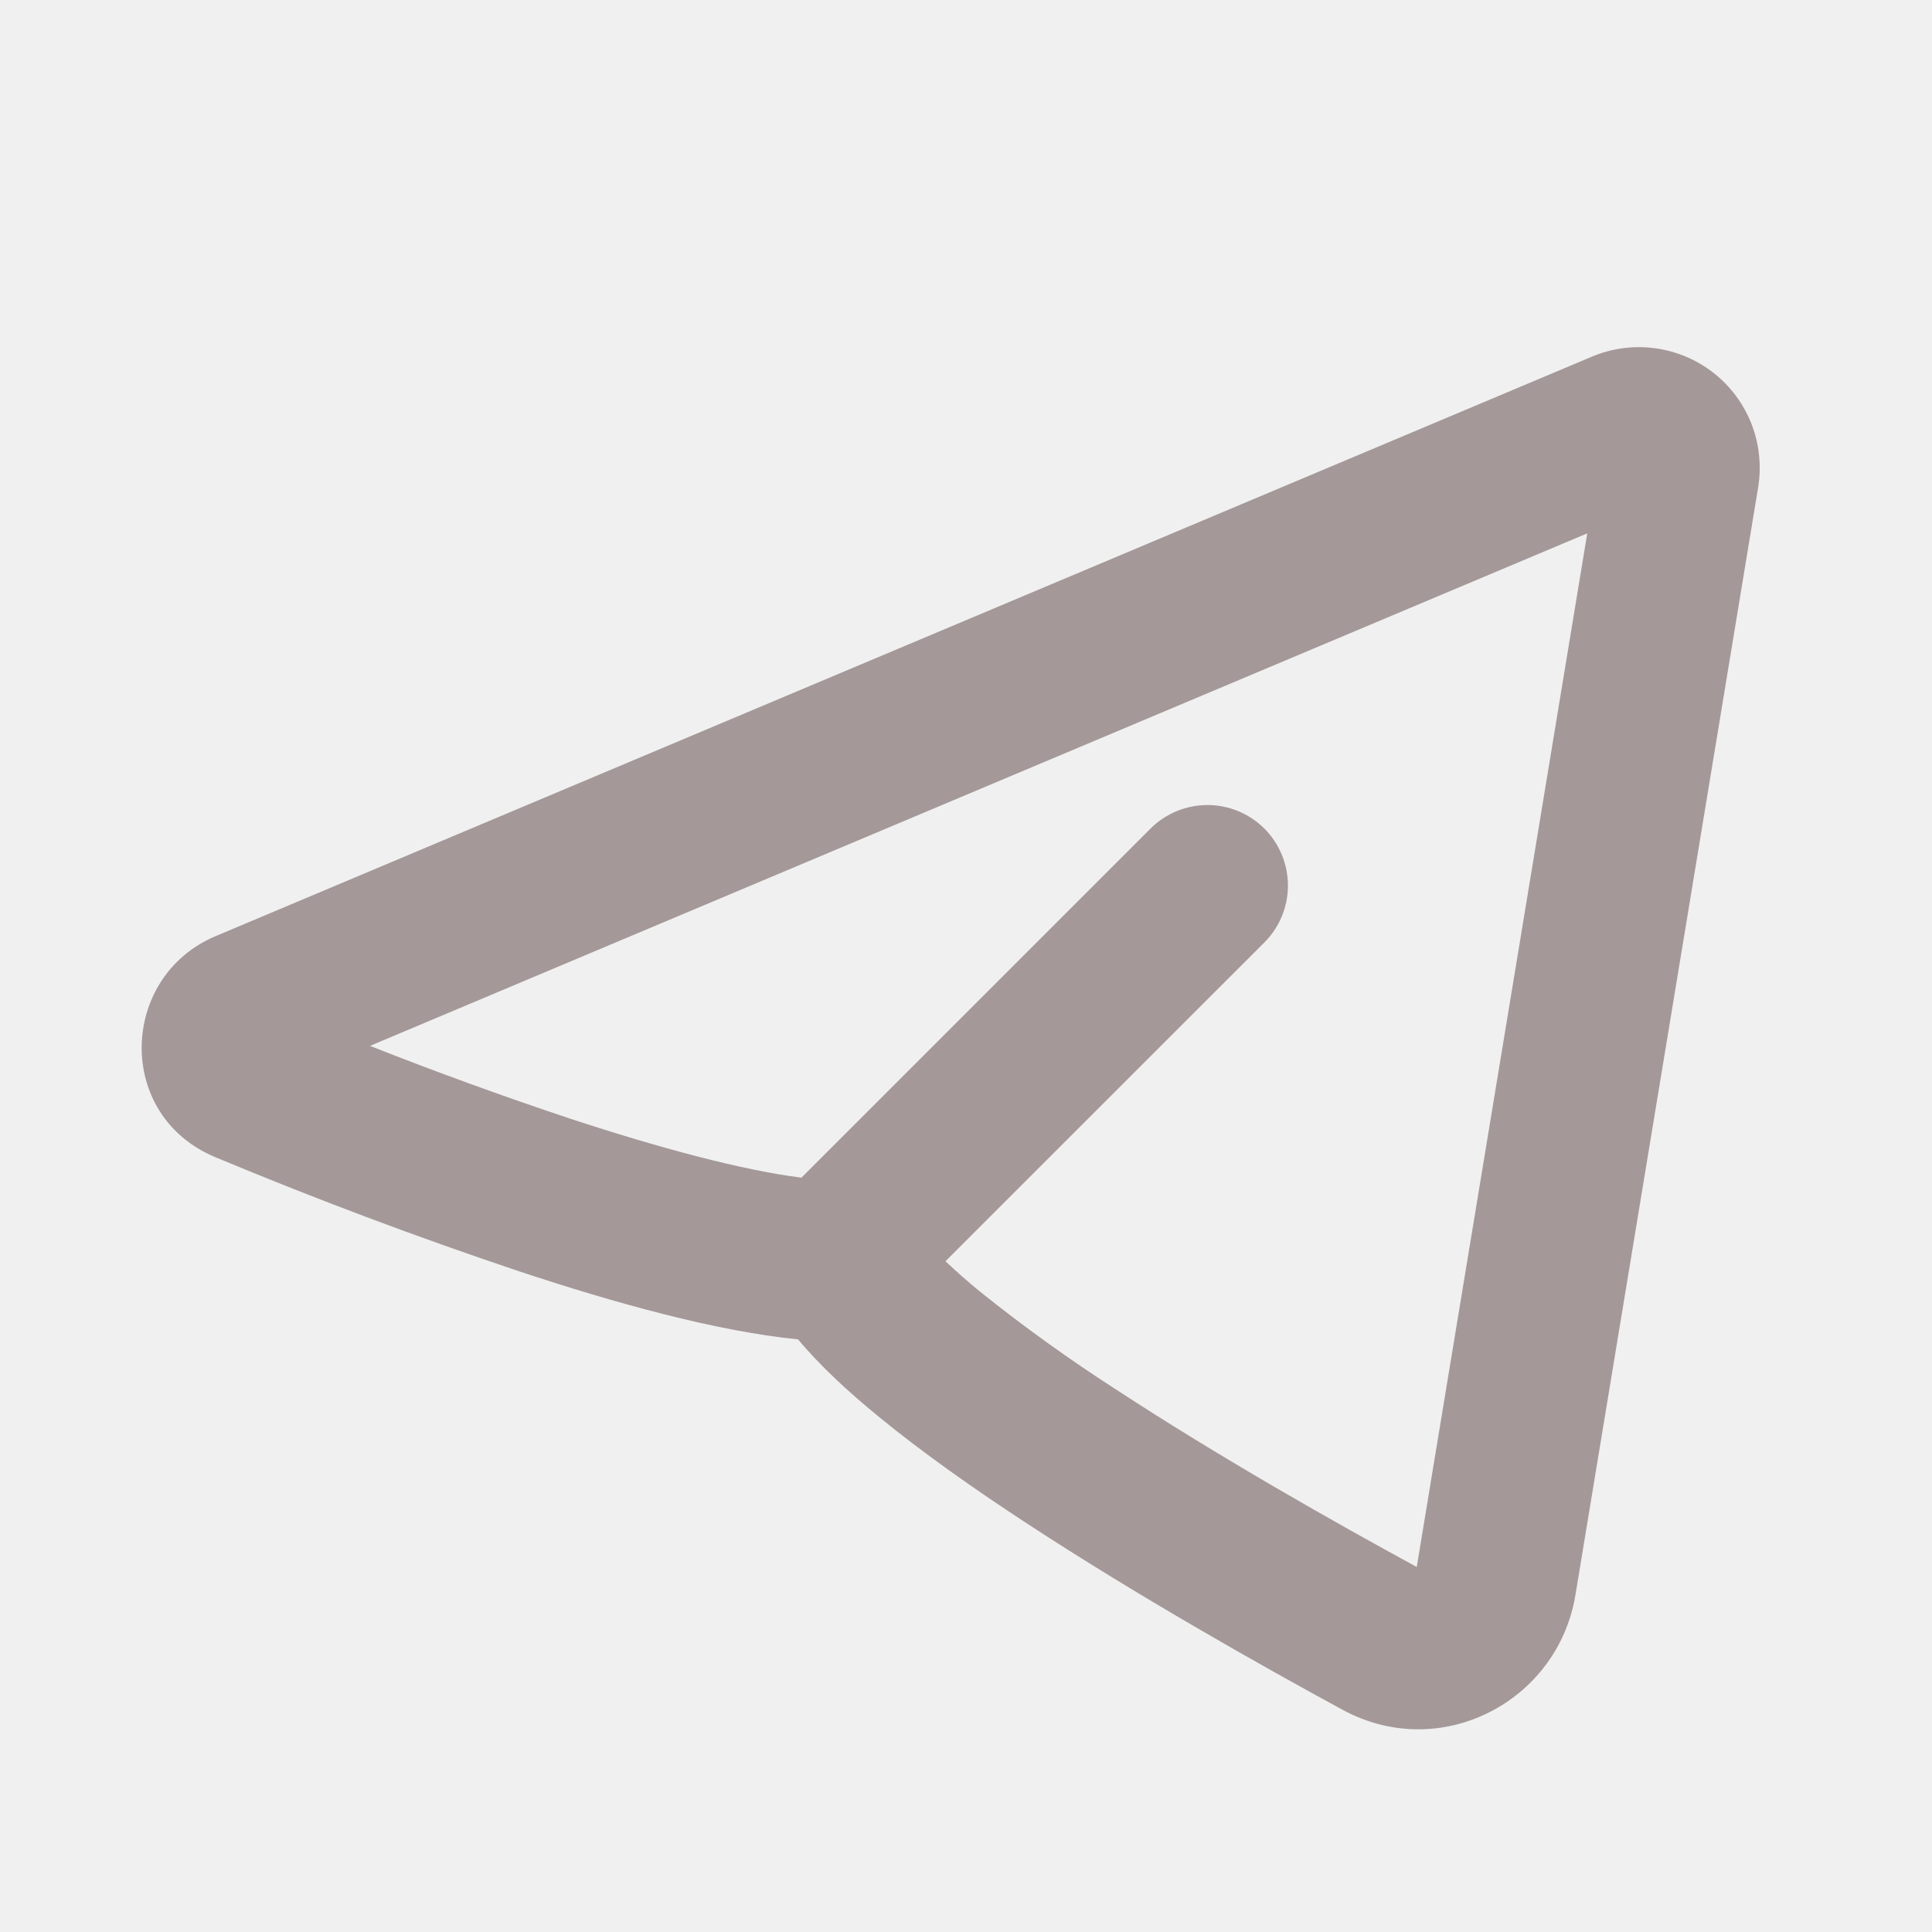
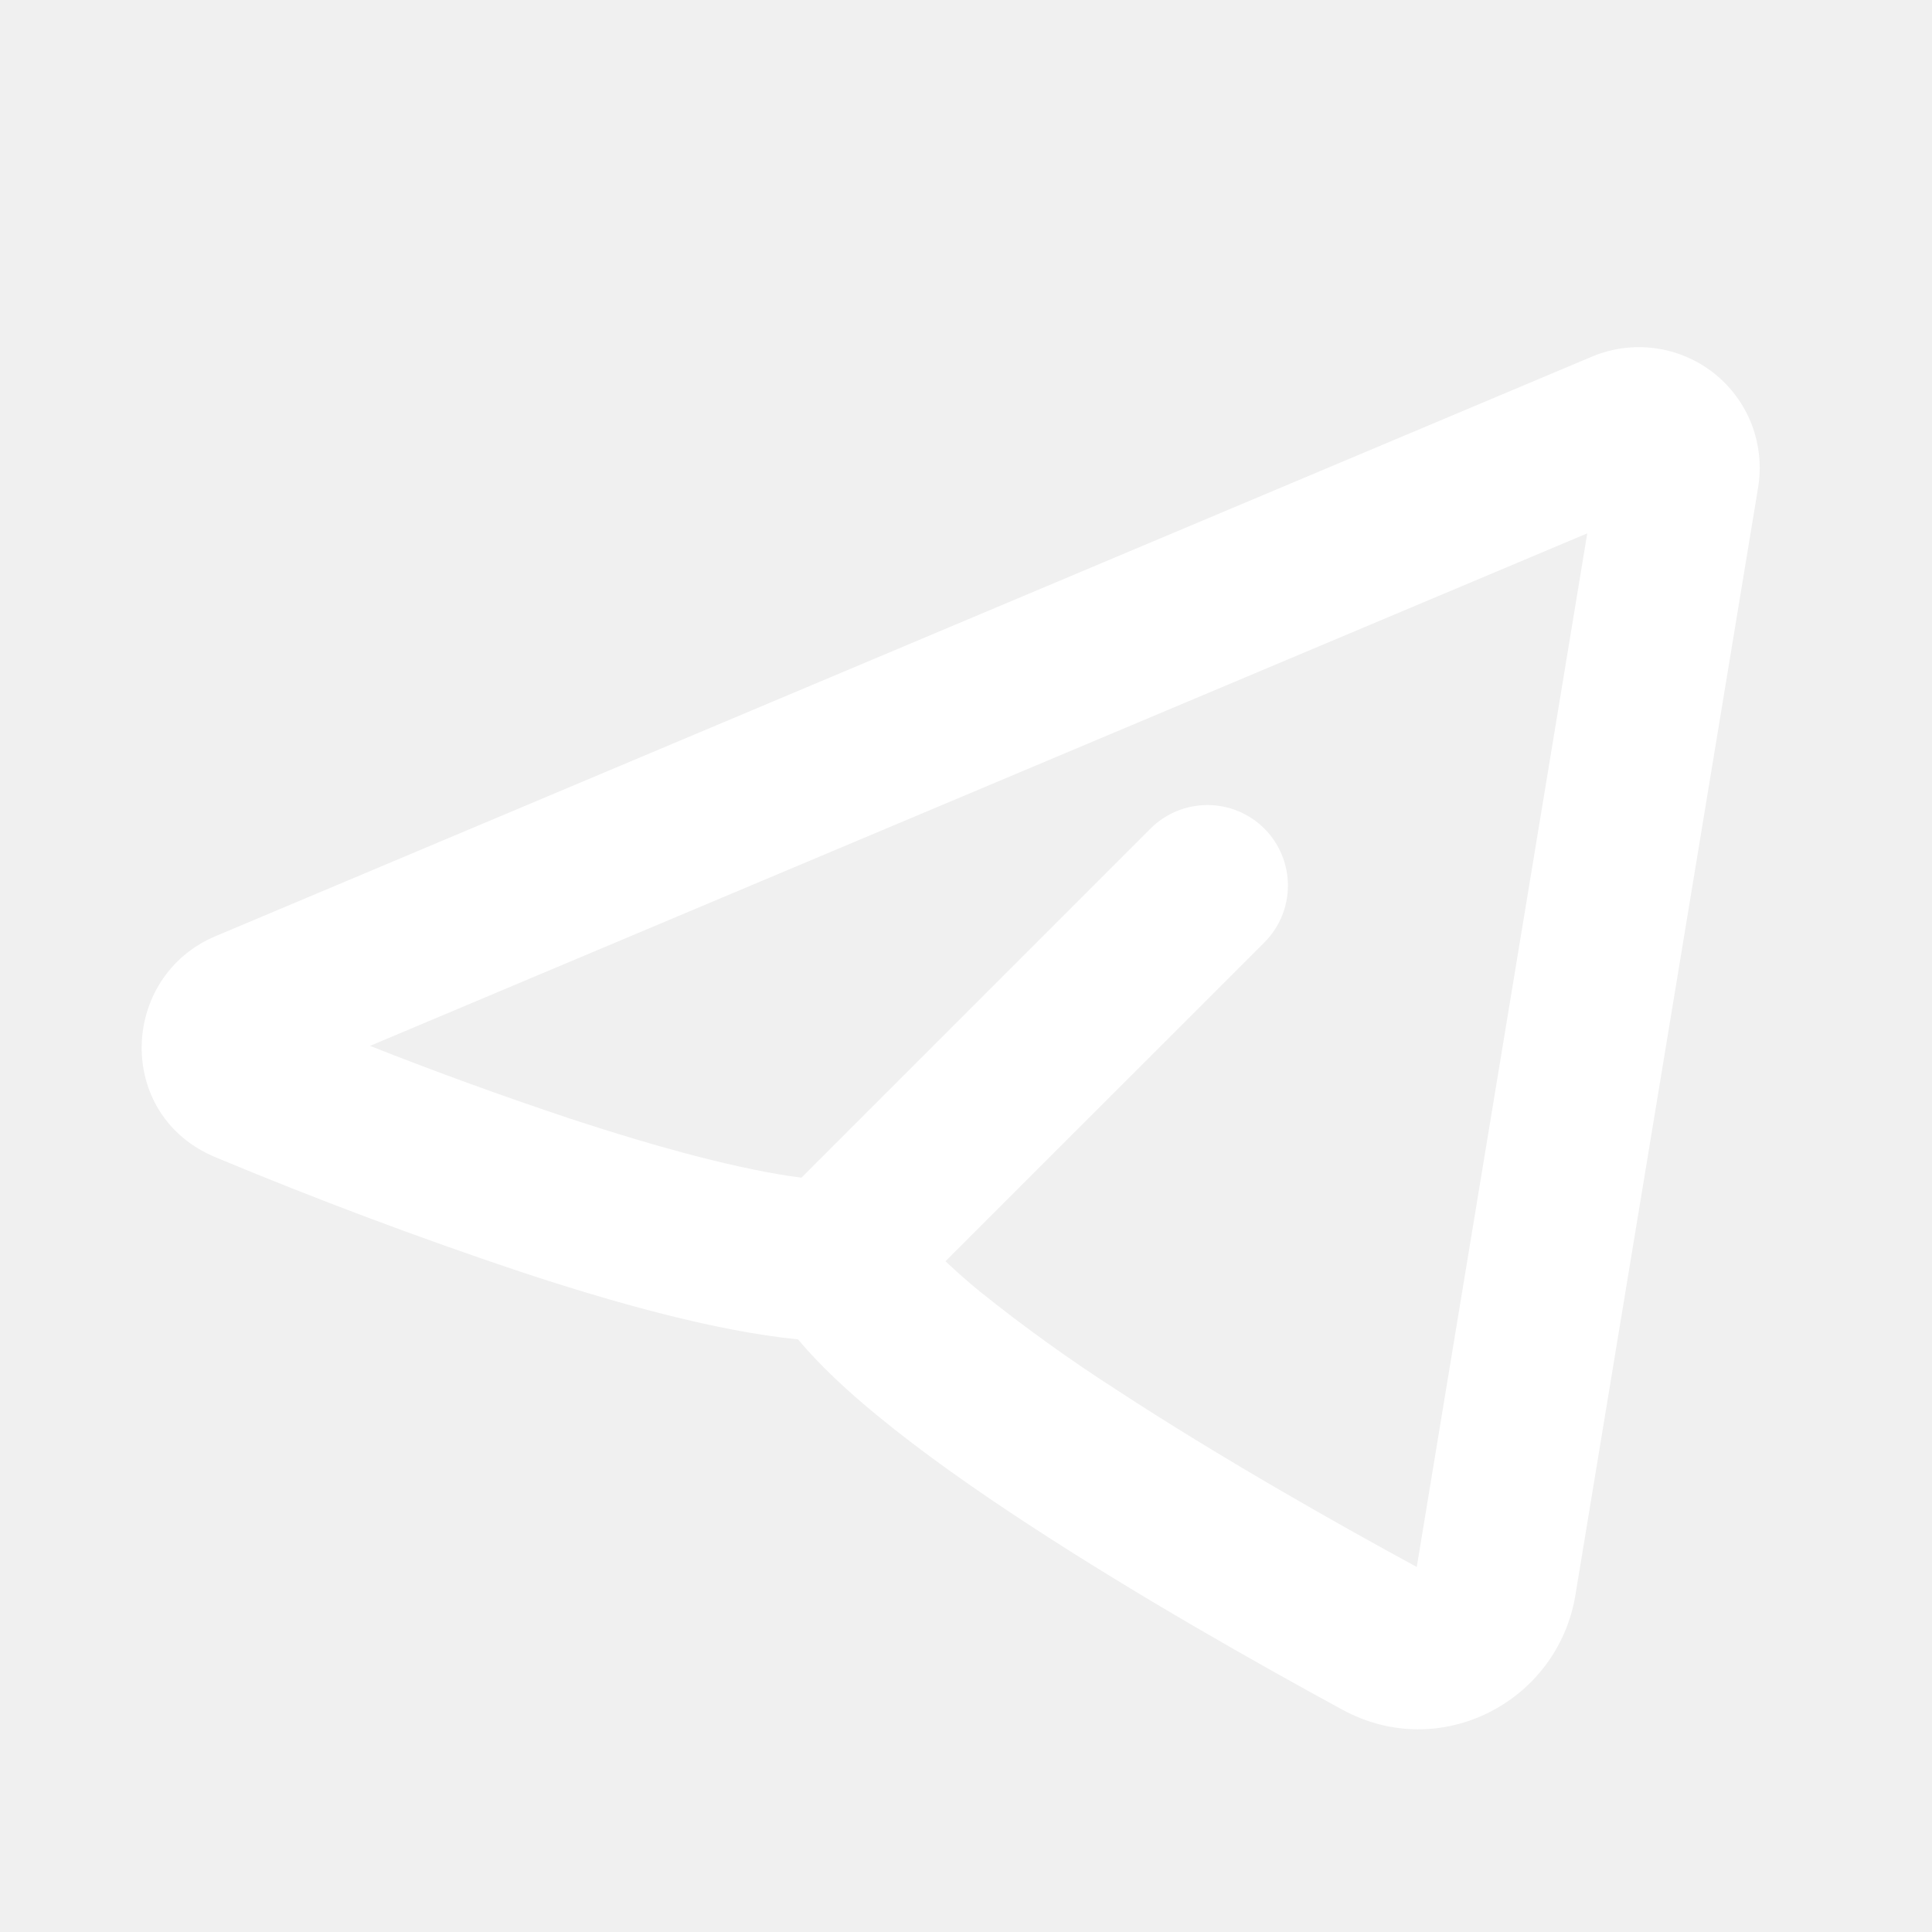
<svg xmlns="http://www.w3.org/2000/svg" width="16" height="16" viewBox="0 0 16 16" fill="none">
  <g clip-path="url(#clip0_212_77)">
-     <path fill-rule="evenodd" clip-rule="evenodd" d="M14.56 4.037C14.589 3.861 14.57 3.68 14.506 3.513C14.441 3.346 14.333 3.2 14.192 3.089C14.052 2.979 13.884 2.908 13.707 2.884C13.53 2.86 13.349 2.884 13.185 2.953L1.785 7.753C0.99 8.088 0.949 9.237 1.785 9.584C2.612 9.929 3.451 10.244 4.301 10.529C5.079 10.787 5.929 11.025 6.609 11.092C6.795 11.315 7.029 11.529 7.268 11.725C7.633 12.025 8.071 12.334 8.525 12.63C9.433 13.223 10.44 13.791 11.119 14.16C11.93 14.6 12.901 14.093 13.047 13.209L14.56 4.037ZM3.063 8.662L13.145 4.417L11.733 12.977C11.067 12.615 10.108 12.073 9.253 11.514C8.859 11.261 8.479 10.988 8.114 10.695C8.016 10.615 7.922 10.532 7.83 10.445L10.471 7.805C10.596 7.68 10.666 7.511 10.666 7.334C10.666 7.157 10.596 6.987 10.471 6.862C10.346 6.737 10.176 6.667 10 6.667C9.823 6.667 9.653 6.737 9.528 6.862L6.637 9.753C6.147 9.691 5.466 9.509 4.718 9.263C4.161 9.077 3.609 8.877 3.063 8.661L3.063 8.662Z" fill="#A49898" />
+     <path fill-rule="evenodd" clip-rule="evenodd" d="M14.56 4.037C14.589 3.861 14.57 3.68 14.506 3.513C14.441 3.346 14.333 3.2 14.192 3.089C14.052 2.979 13.884 2.908 13.707 2.884C13.53 2.86 13.349 2.884 13.185 2.953L1.785 7.753C0.99 8.088 0.949 9.237 1.785 9.584C2.612 9.929 3.451 10.244 4.301 10.529C5.079 10.787 5.929 11.025 6.609 11.092C6.795 11.315 7.029 11.529 7.268 11.725C7.633 12.025 8.071 12.334 8.525 12.63C9.433 13.223 10.44 13.791 11.119 14.16C11.93 14.6 12.901 14.093 13.047 13.209L14.56 4.037ZM3.063 8.662L13.145 4.417L11.733 12.977C11.067 12.615 10.108 12.073 9.253 11.514C8.859 11.261 8.479 10.988 8.114 10.695C8.016 10.615 7.922 10.532 7.83 10.445L10.471 7.805C10.596 7.68 10.666 7.511 10.666 7.334C10.666 7.157 10.596 6.987 10.471 6.862C10.346 6.737 10.176 6.667 10 6.667C9.823 6.667 9.653 6.737 9.528 6.862L6.637 9.753C6.147 9.691 5.466 9.509 4.718 9.263C4.161 9.077 3.609 8.877 3.063 8.661L3.063 8.662Z" fill="#FFFFFF" />
  </g>
  <defs>
    <clipPath id="clip0_212_77">
      <rect width="16" height="16" fill="white" />
    </clipPath>
  </defs>
</svg>
